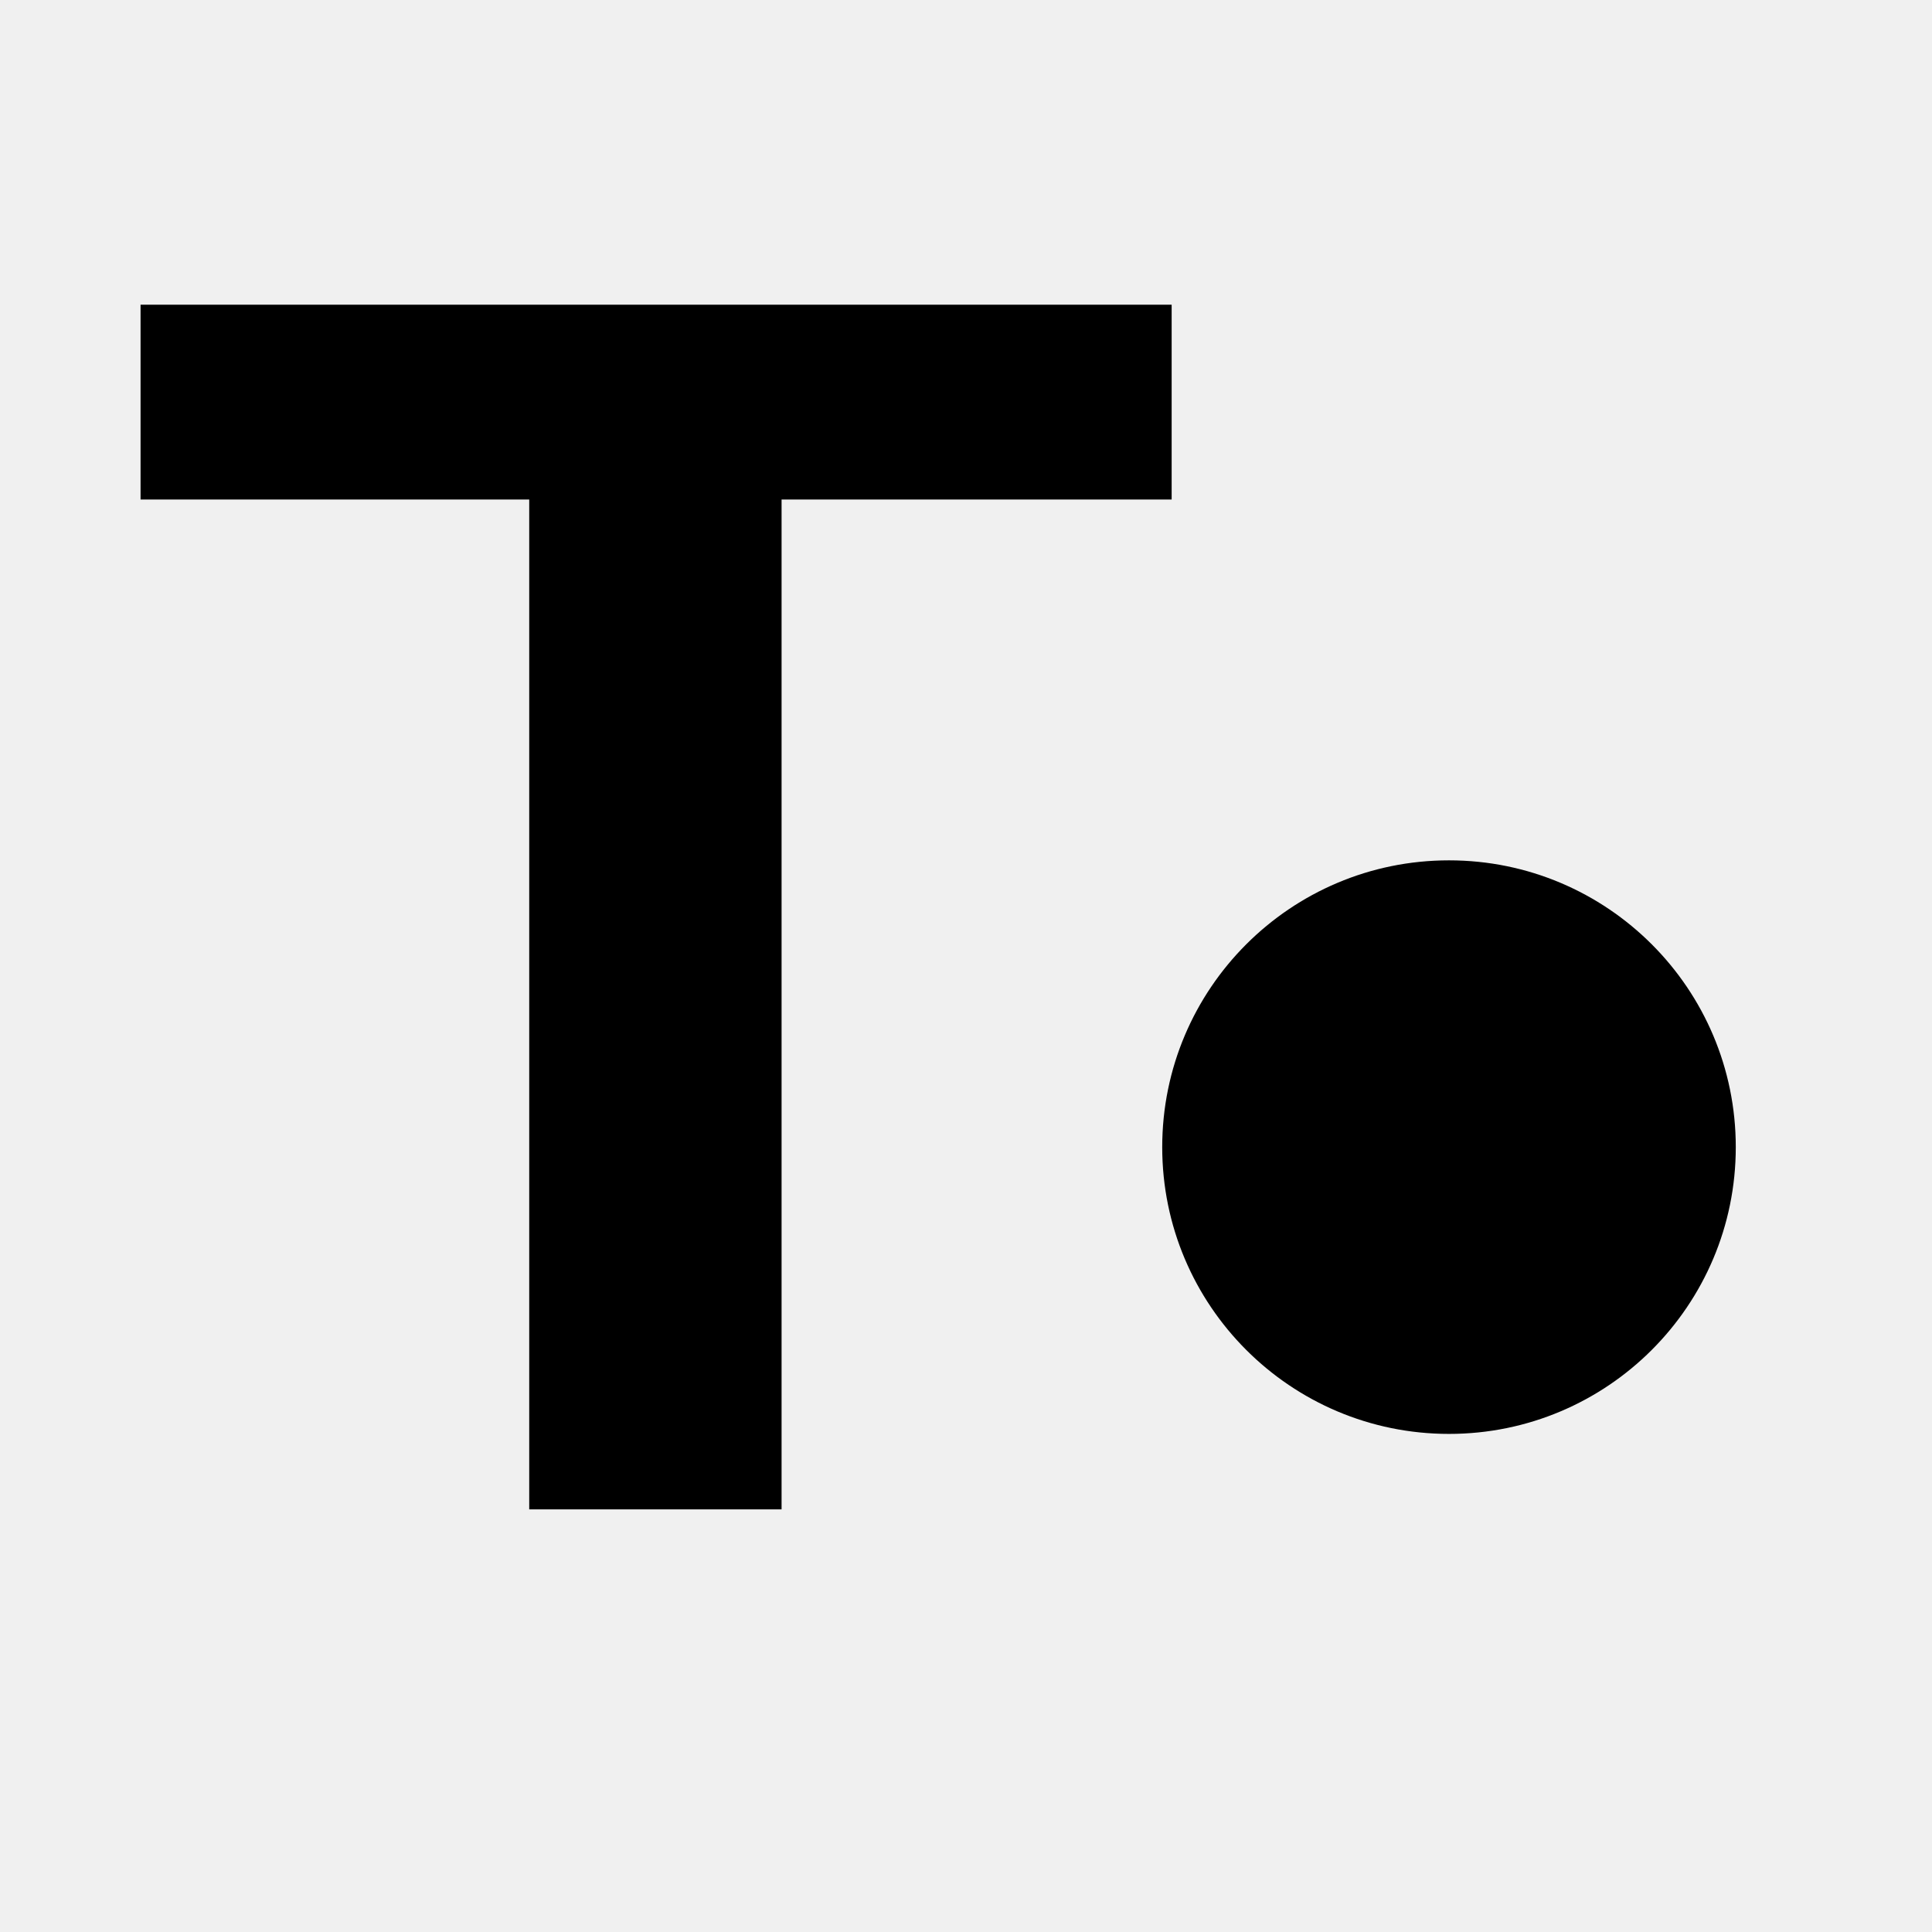
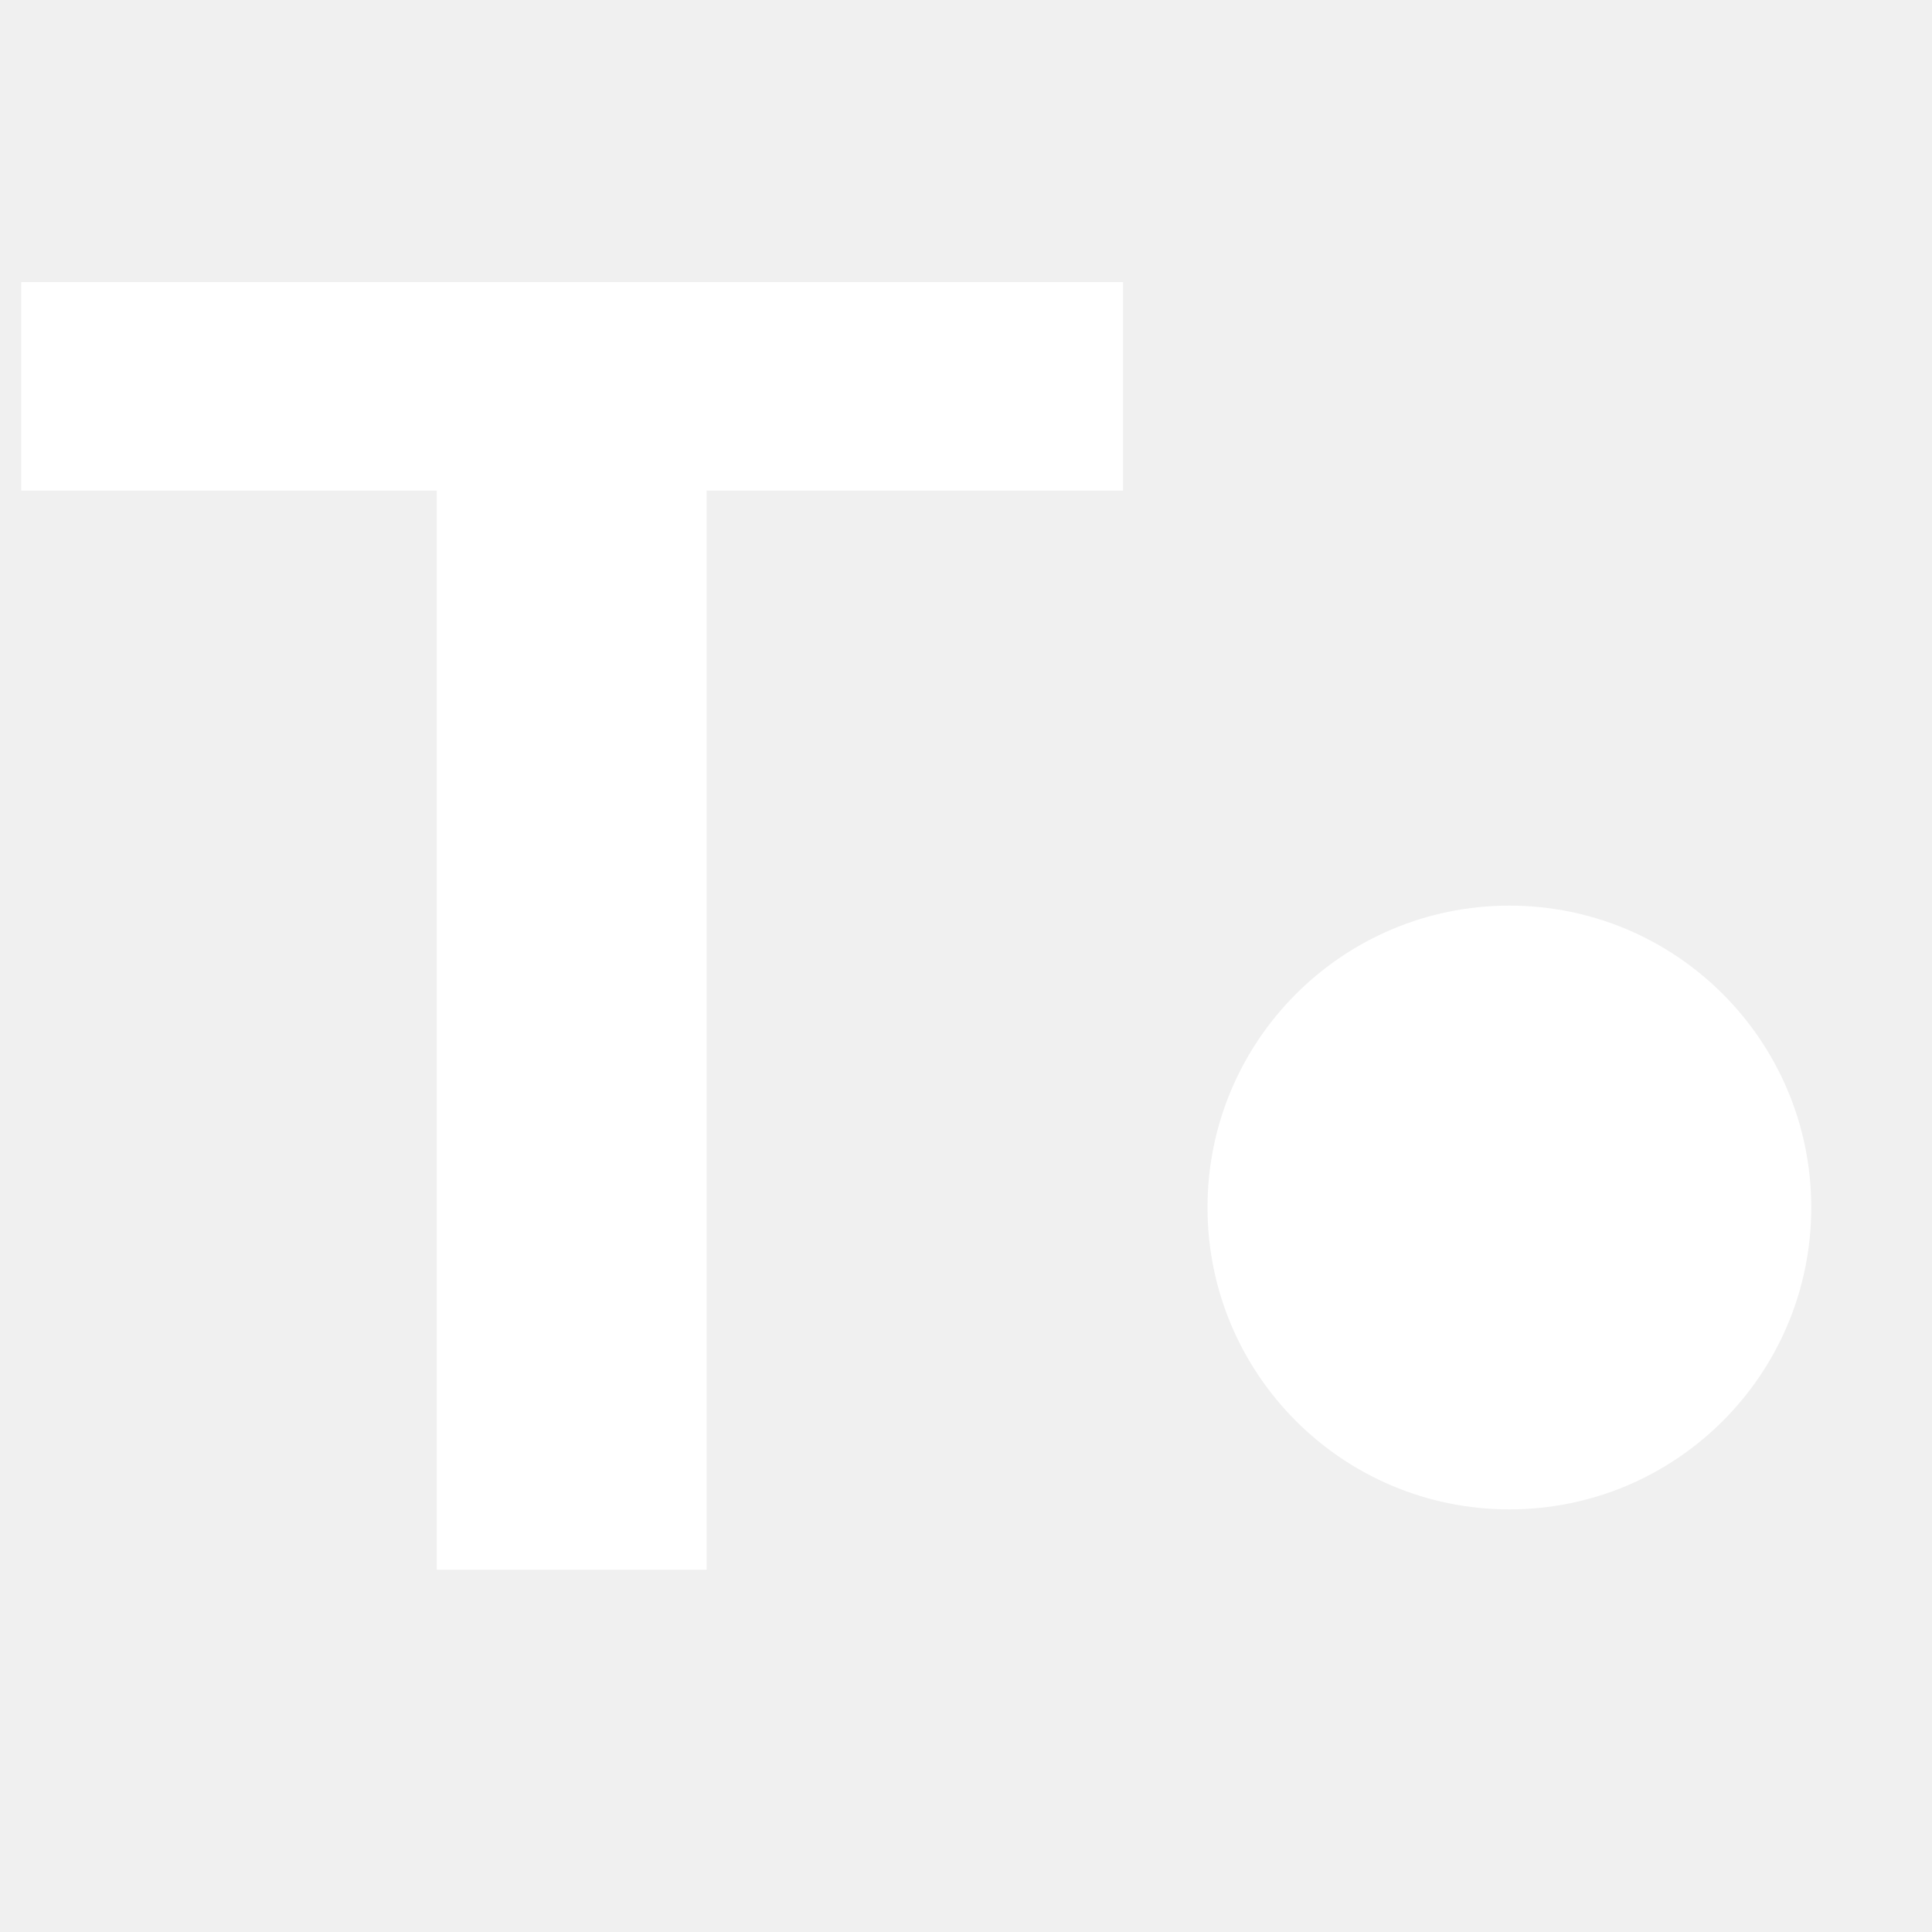
<svg xmlns="http://www.w3.org/2000/svg" viewBox="0 0 64 64" width="64" height="64">
-   <text x="4" y="50" font-family="SF Pro Display, -apple-system, Helvetica Neue, Arial, sans-serif" font-weight="700" font-size="58" fill="#000000" letter-spacing="-3">T</text>
-   <circle cx="48" cy="38" r="9.5" fill="#000000" />
+   <text x="0" y="52" font-family="SF Pro Display, -apple-system, Helvetica Neue, Arial, sans-serif" font-weight="700" font-size="62" fill="#FFFFFF" letter-spacing="-3">T</text>
+   <circle cx="50" cy="40" r="10" fill="#FFFFFF" />
</svg>
